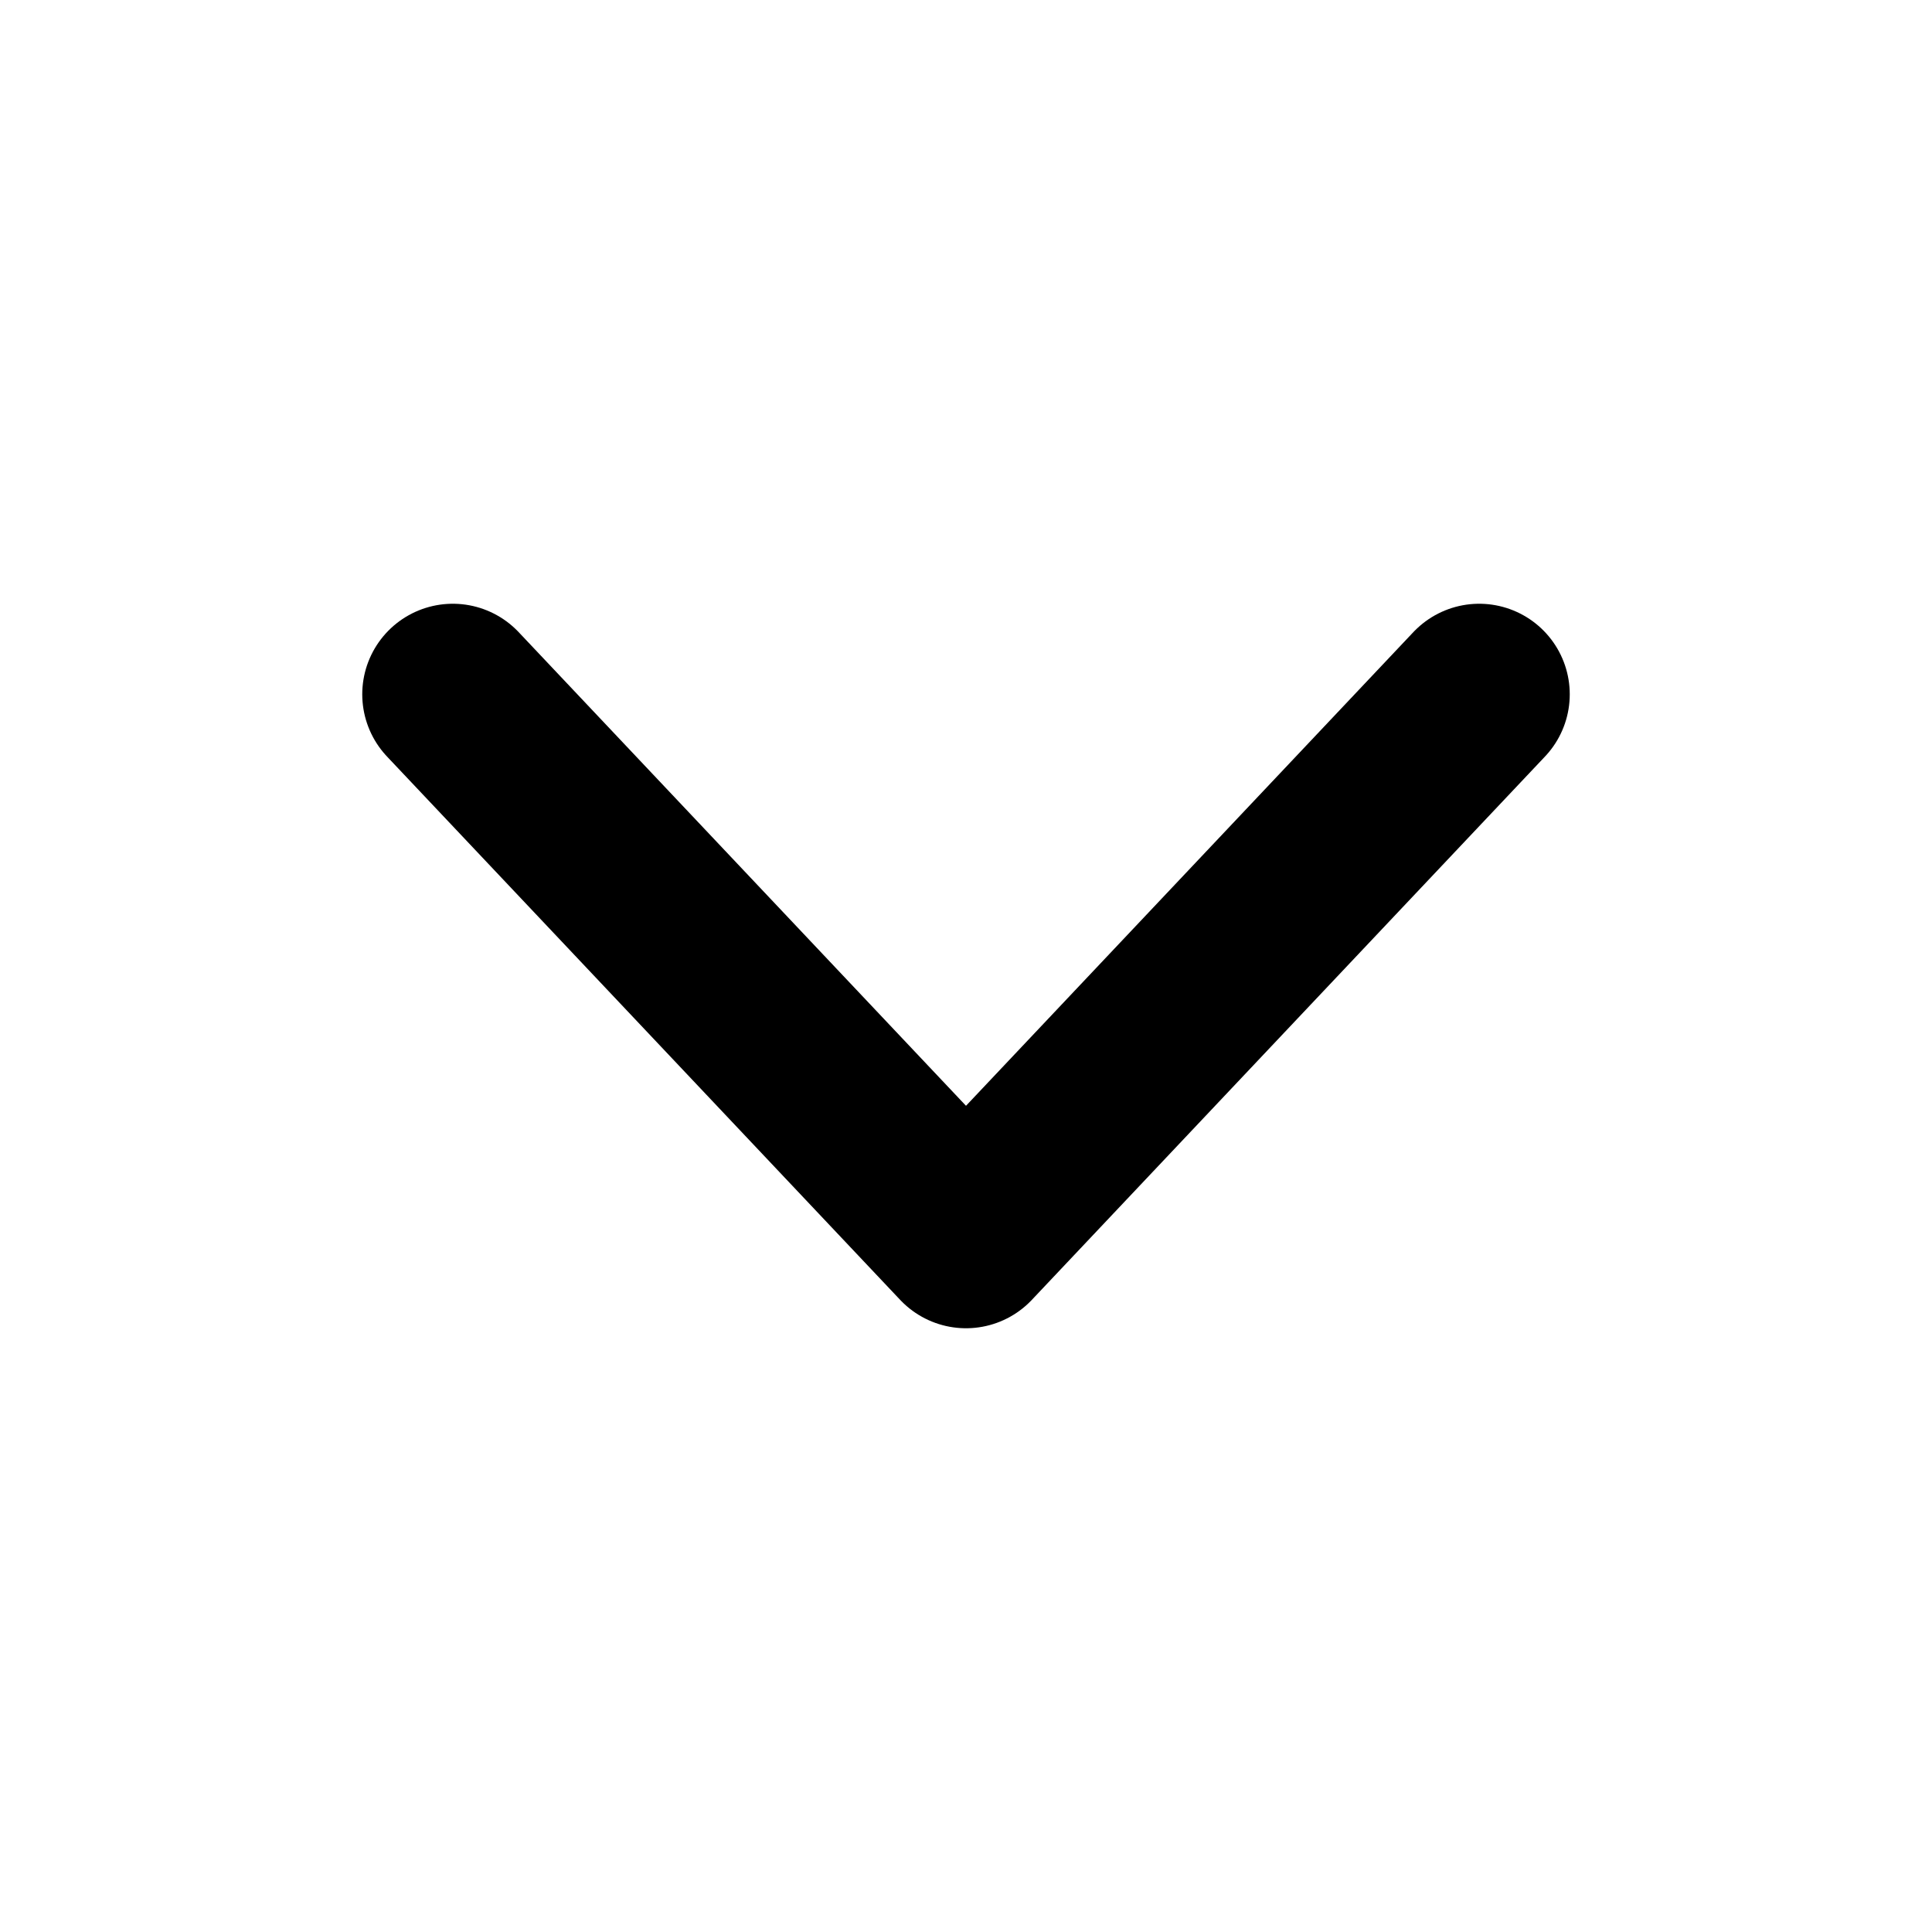
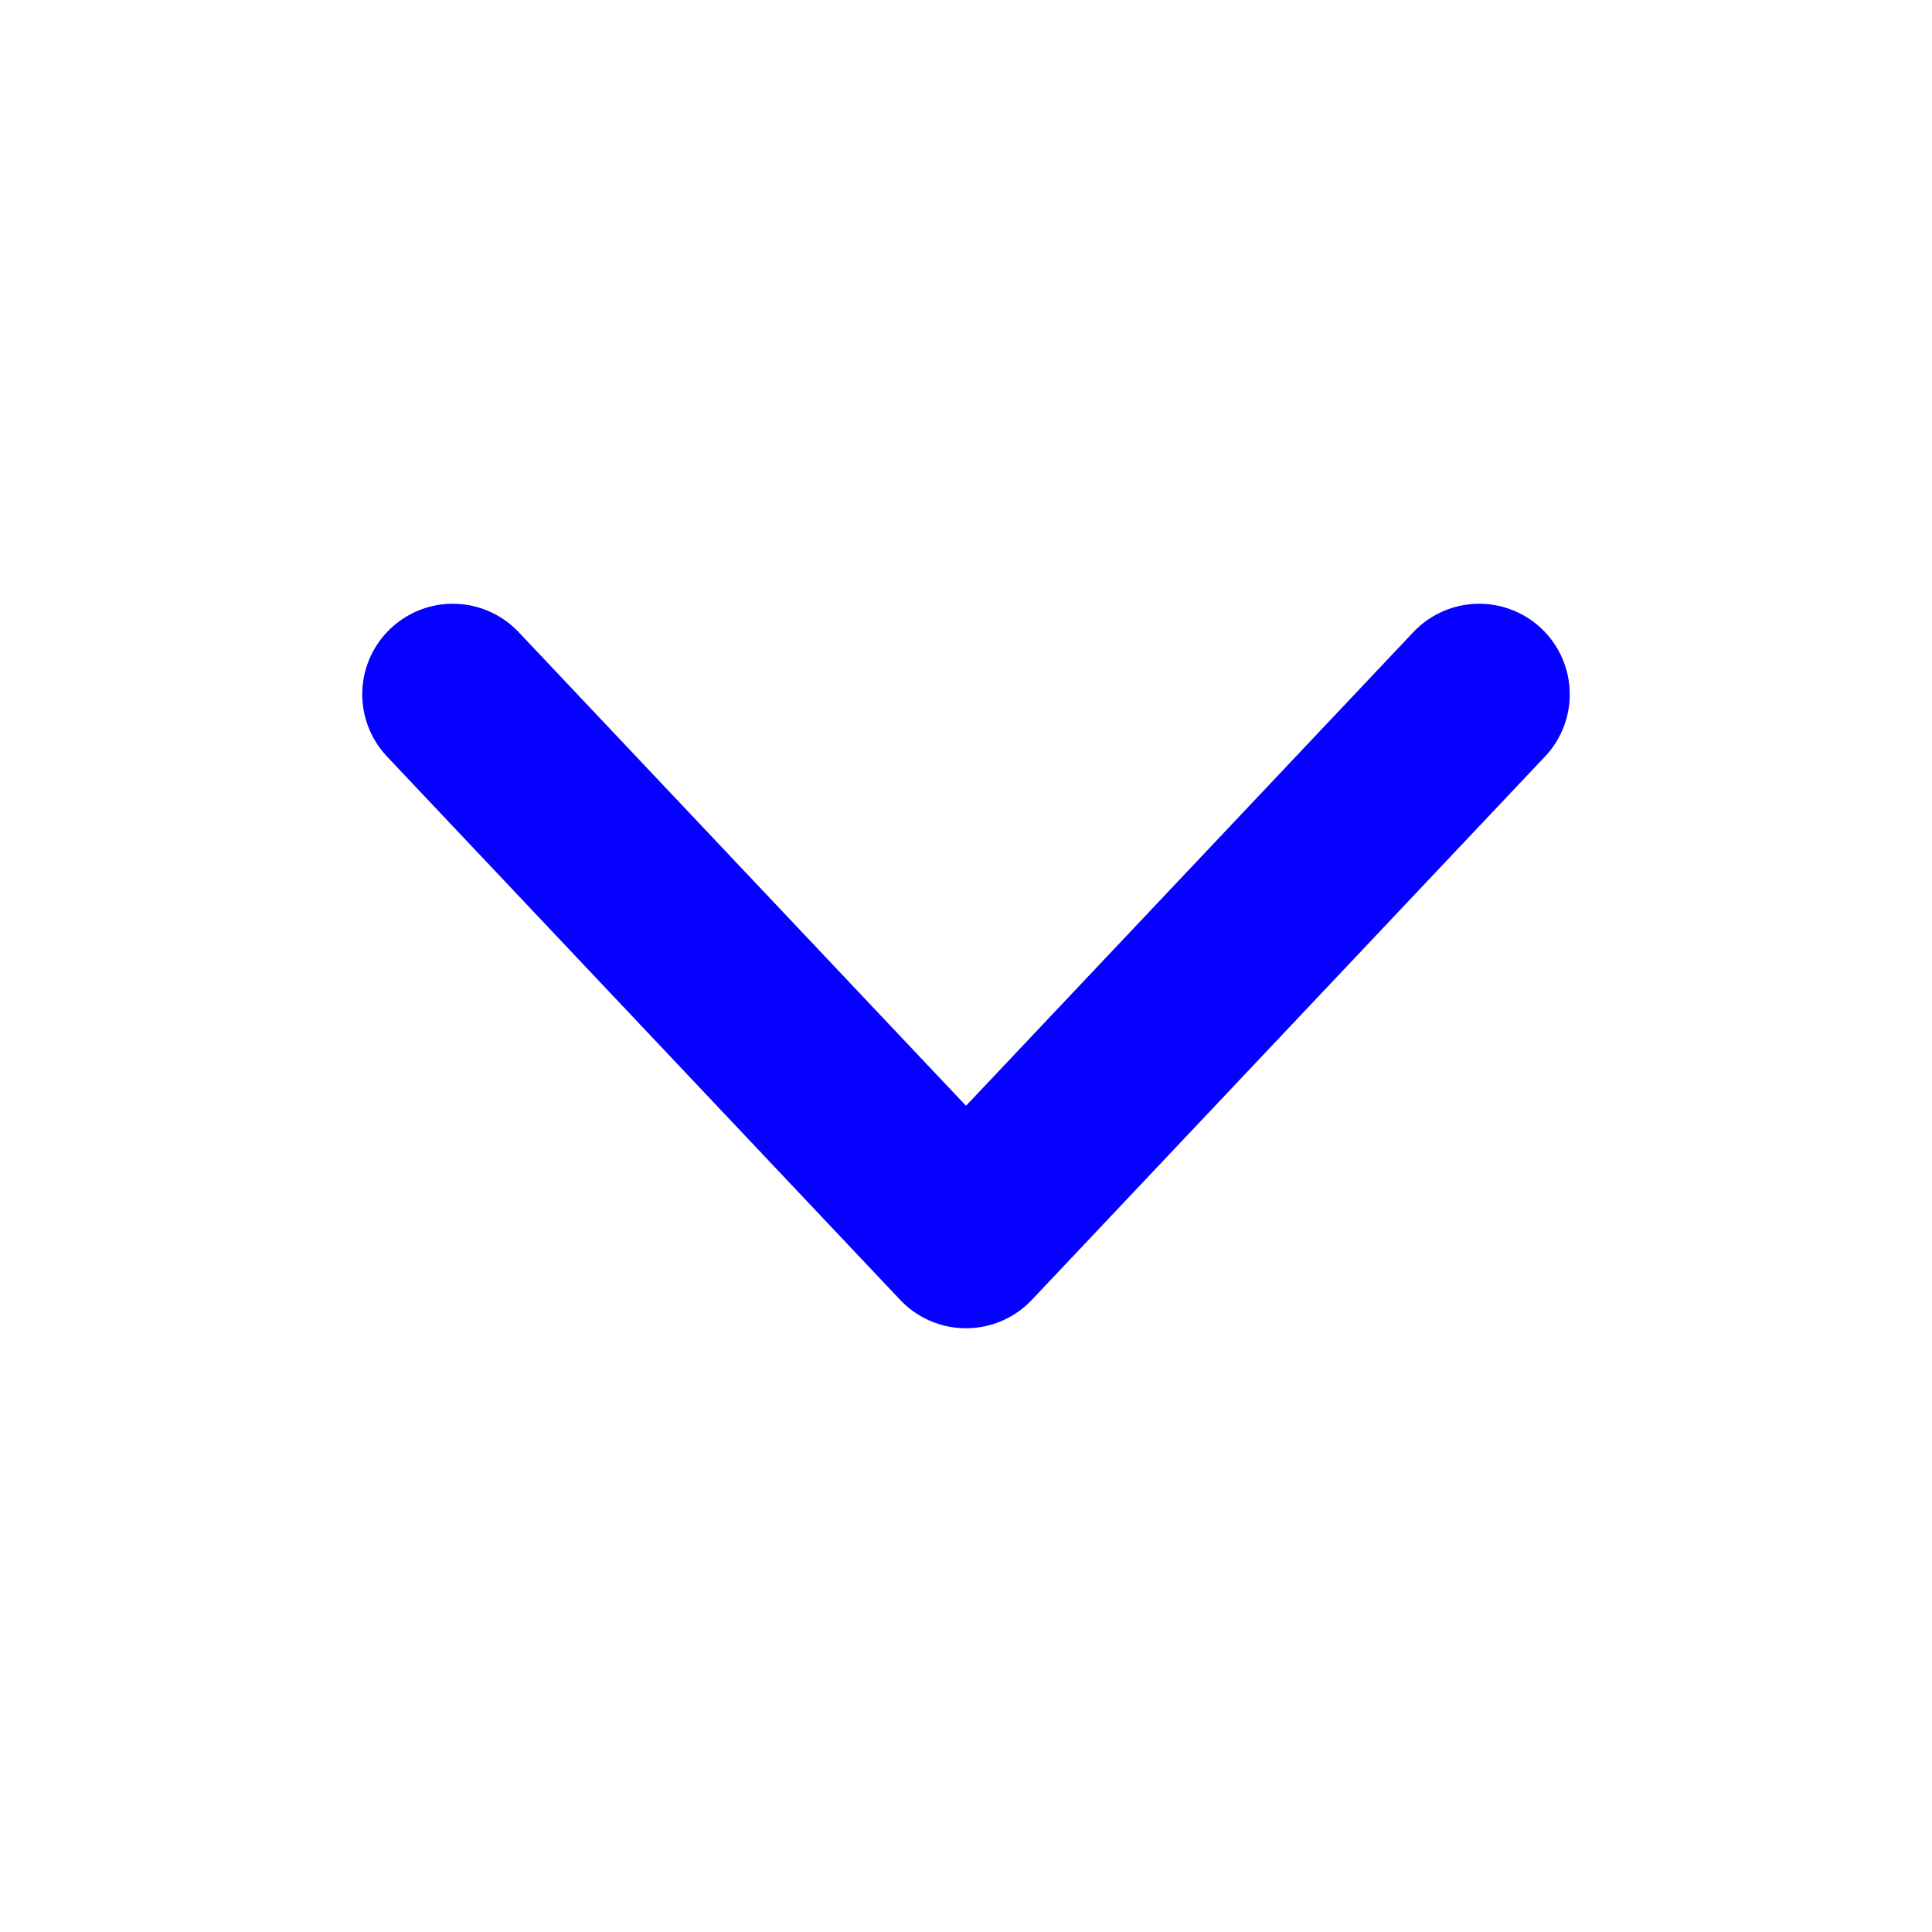
<svg xmlns="http://www.w3.org/2000/svg" width="16" height="16" viewBox="0 0 16 16" fill="none">
-   <path d="M3.75 5.75L8 10.25L12.25 5.75" stroke="currentColor" stroke-width="1.5" stroke-linecap="round" stroke-linejoin="round" />
+   <path d="M3.75 5.75L8 10.25L12.25 5.75" stroke="#0500FF" stroke-width="1.5" stroke-linecap="round" stroke-linejoin="round" />
</svg>
